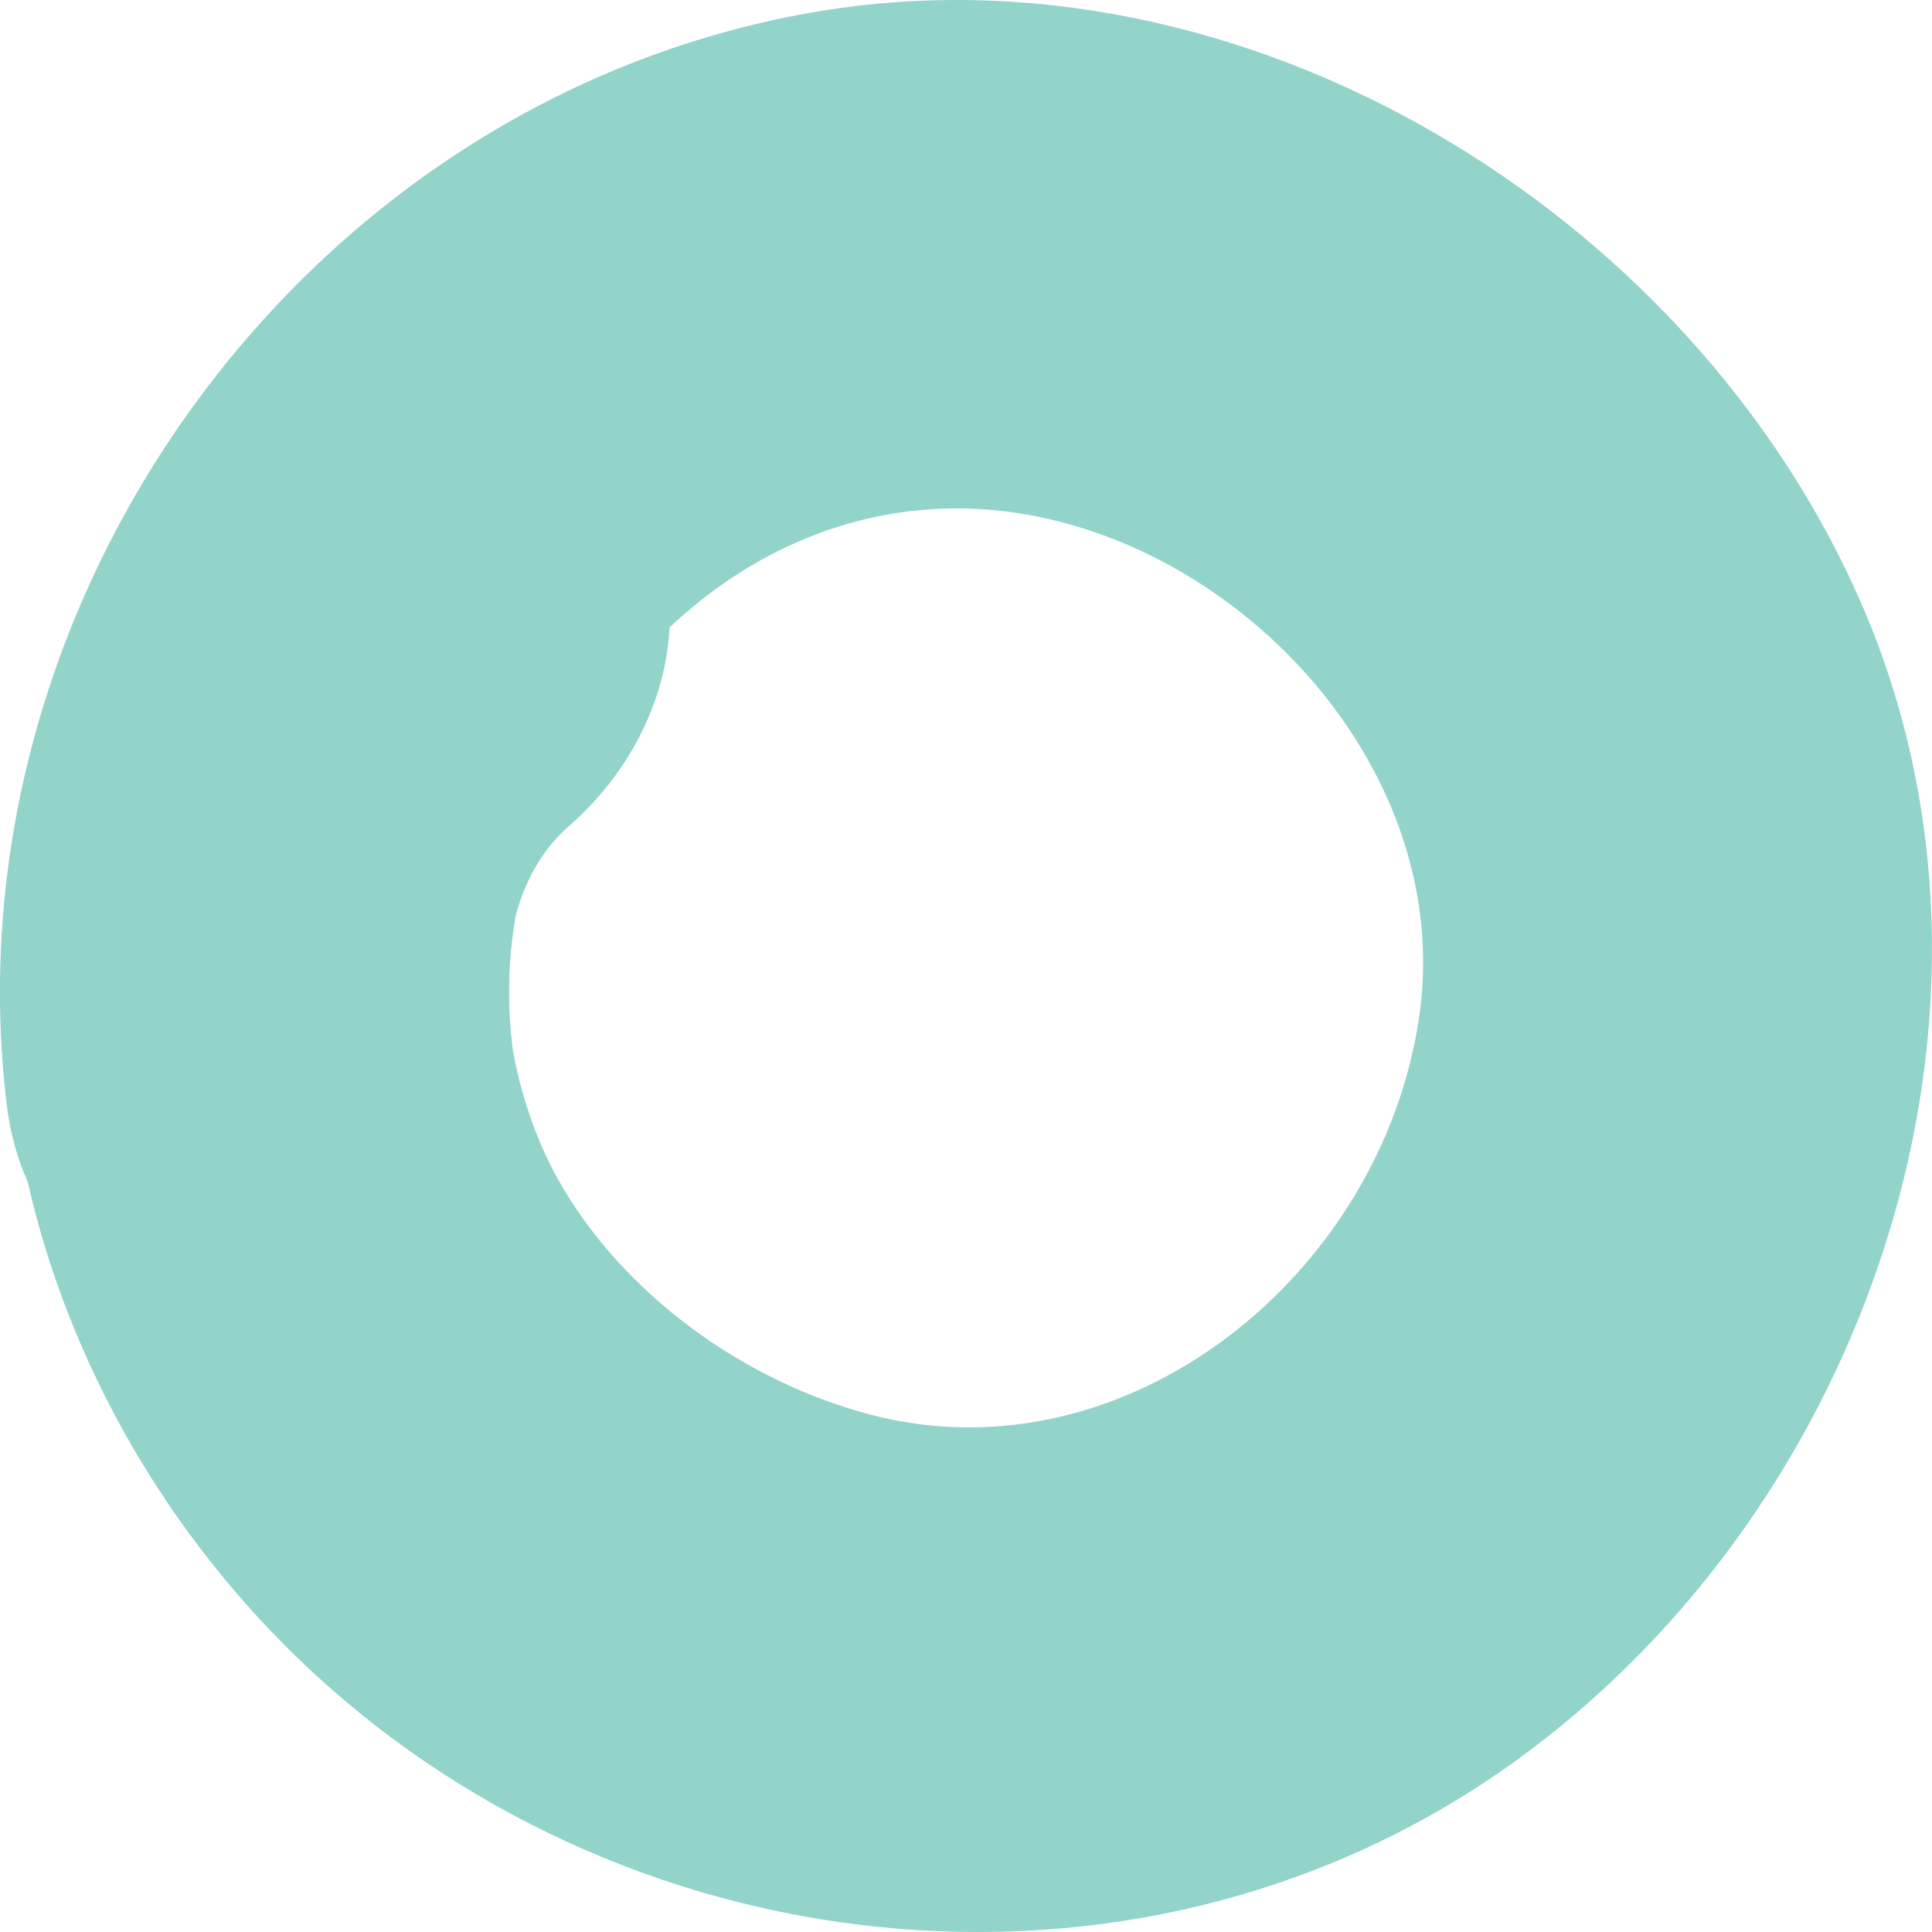
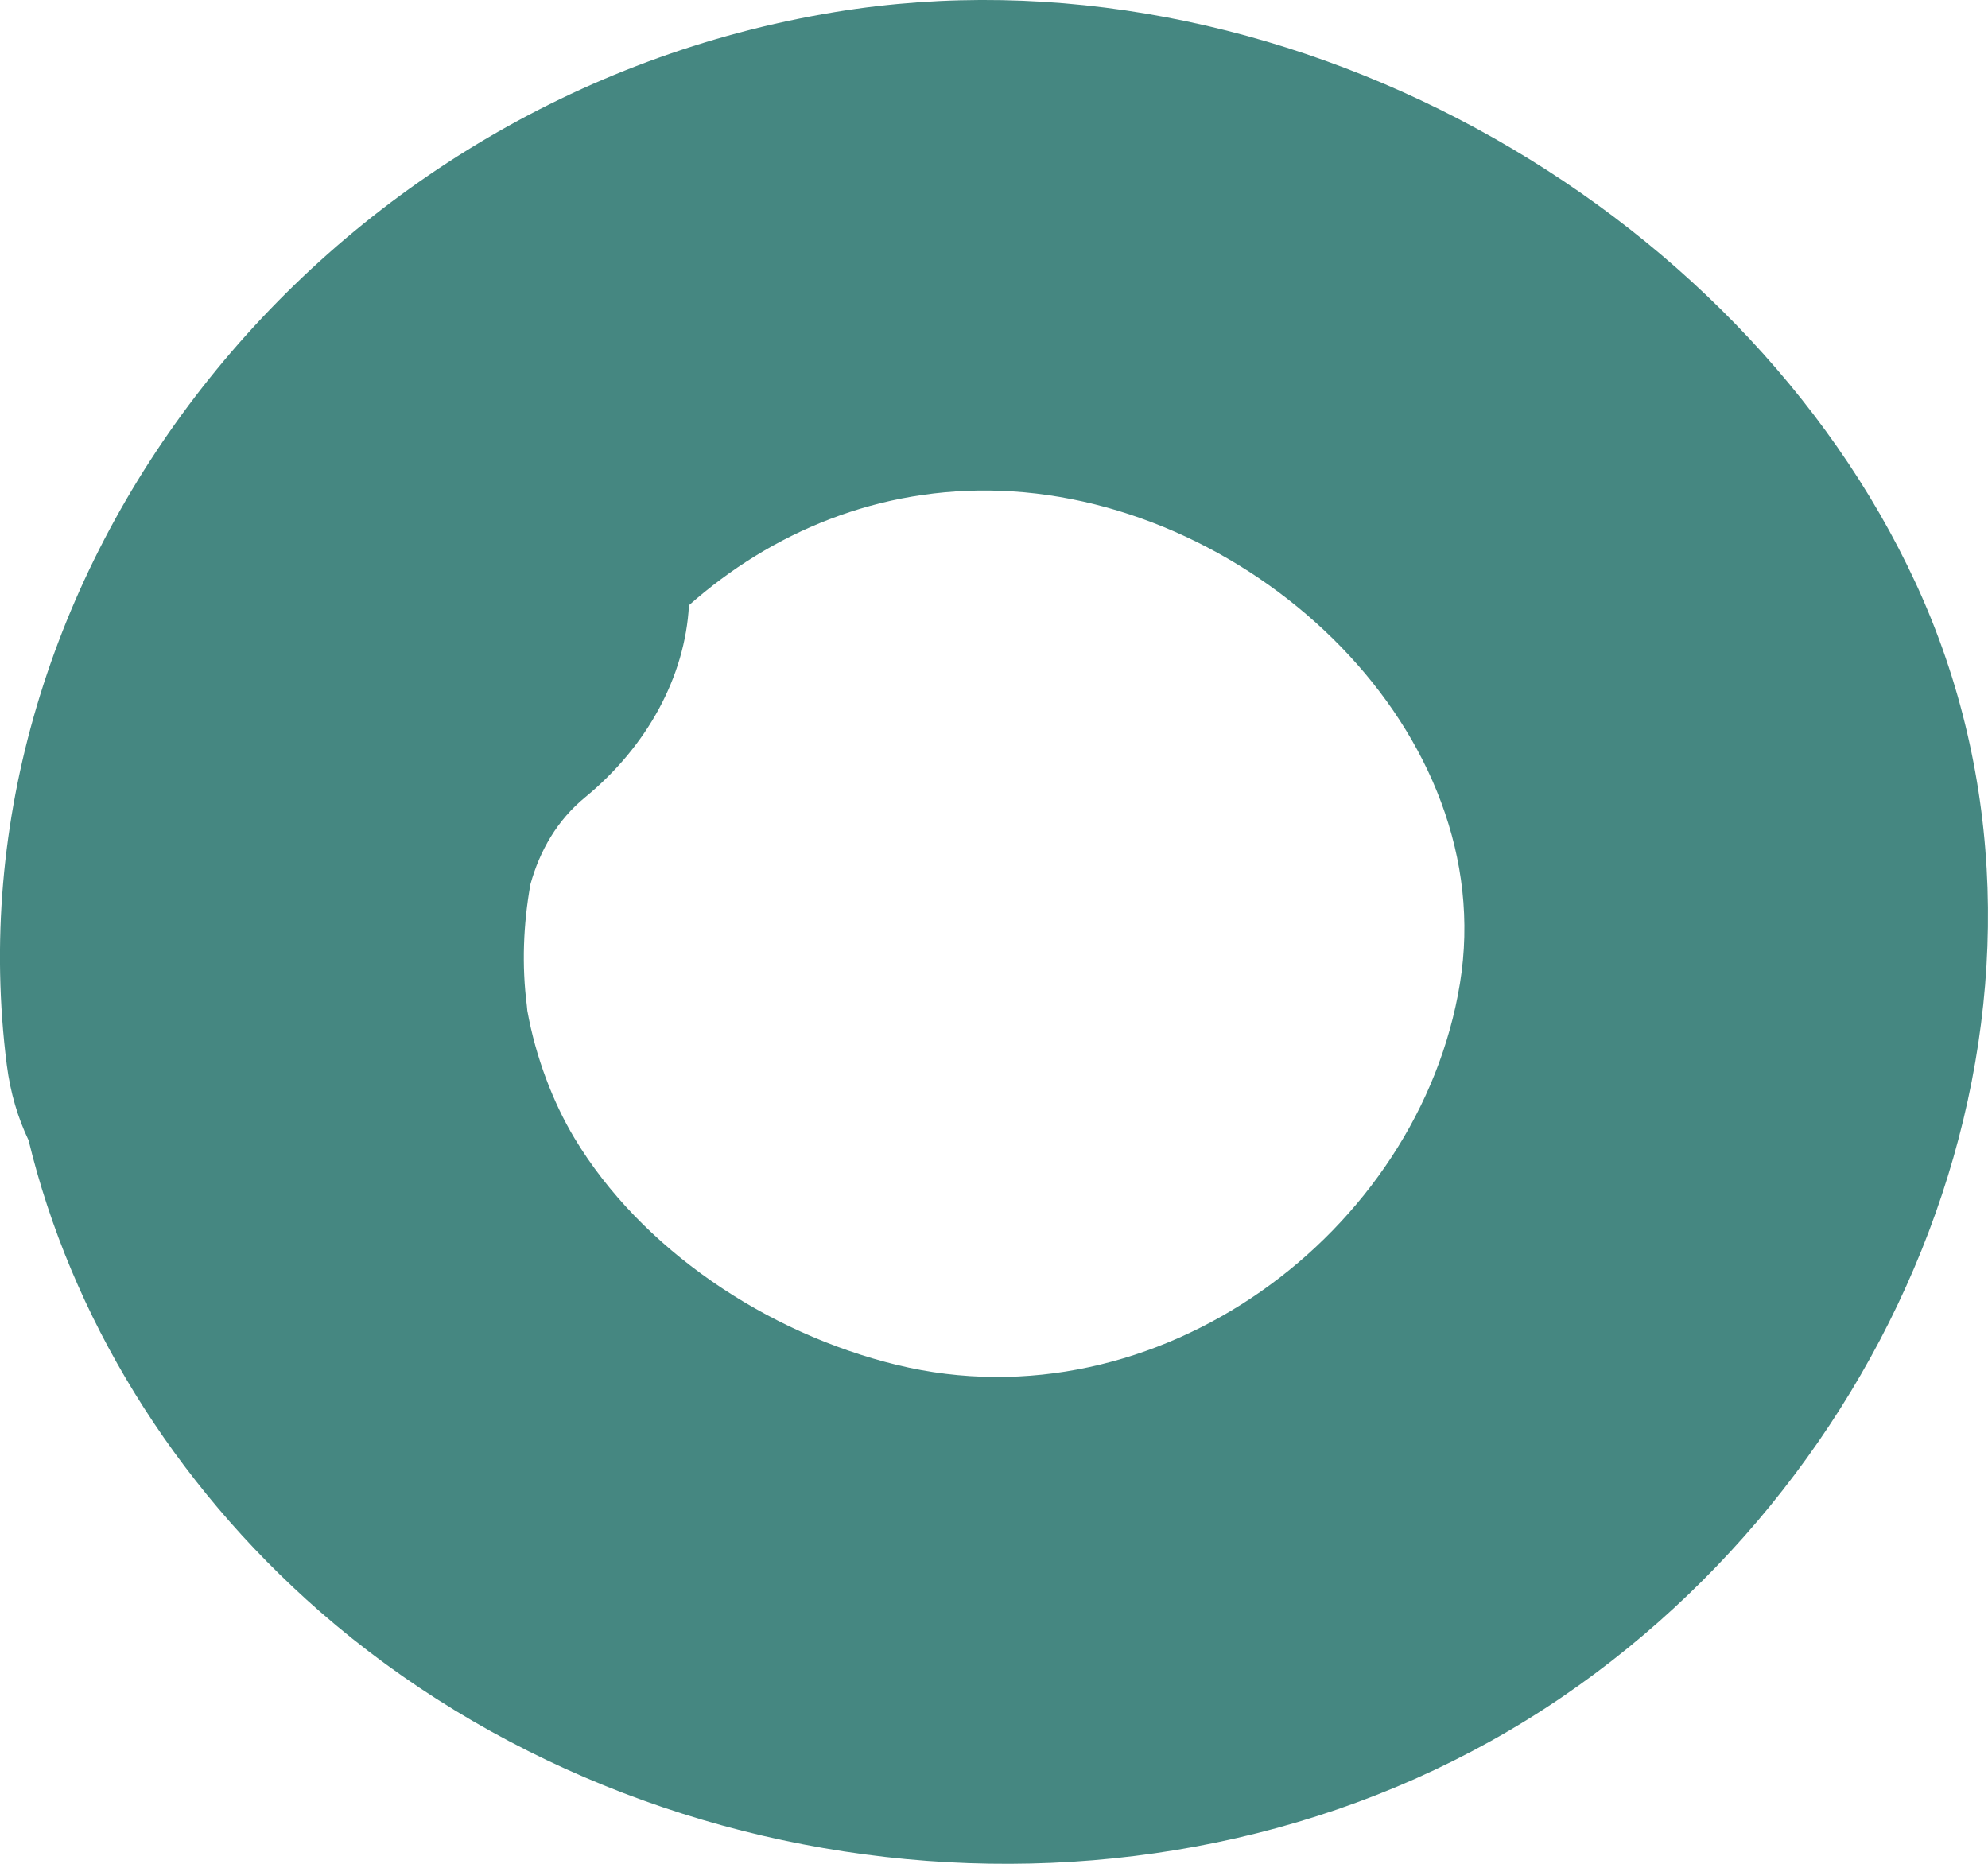
- <svg xmlns="http://www.w3.org/2000/svg" width="16" height="16" viewBox="0 0 16 16" fill="none">
-   <path d="M12.575 14.566C9.549 16.769 5.292 16.363 2.576 13.836C1.386 12.728 0.571 11.293 0.23 9.789C0.145 9.599 0.084 9.385 0.055 9.144C-0.448 4.942 2.536 0.837 6.721 0.104C10.289 -0.522 14.009 1.752 15.42 5.01C16.874 8.368 15.471 12.459 12.575 14.566ZM11.75 8.443C12.078 6.298 10.104 4.295 8.054 4.213C7.076 4.175 6.208 4.57 5.545 5.196C5.514 5.81 5.207 6.408 4.71 6.843C4.483 7.042 4.344 7.303 4.269 7.591C4.211 7.938 4.199 8.288 4.24 8.631C4.242 8.647 4.242 8.661 4.244 8.676C4.312 9.08 4.453 9.468 4.623 9.77C5.158 10.72 6.166 11.445 7.219 11.718C9.315 12.261 11.423 10.584 11.75 8.443Z" fill="#92D3CA" />
+ <svg xmlns="http://www.w3.org/2000/svg" width="16" height="15" viewBox="0 0 16 15" fill="none">
+   <path d="M12.575 13.656C9.549 15.721 5.292 15.34 2.576 12.971C1.386 11.932 0.571 10.587 0.23 9.177C0.145 8.999 0.084 8.798 0.055 8.573C-0.448 4.633 2.536 0.785 6.721 0.097C10.289 -0.489 14.009 1.643 15.42 4.697C16.874 7.845 15.471 11.68 12.575 13.656ZM11.75 7.915C12.078 5.904 10.104 4.026 8.054 3.95C7.076 3.914 6.208 4.284 5.545 4.871C5.514 5.447 5.207 6.008 4.71 6.416C4.483 6.602 4.344 6.847 4.269 7.117C4.211 7.442 4.199 7.77 4.24 8.092C4.242 8.106 4.242 8.12 4.244 8.134C4.312 8.512 4.453 8.876 4.623 9.159C5.158 10.05 6.166 10.729 7.219 10.985C9.315 11.495 11.423 9.922 11.75 7.915Z" fill="#458781" />
</svg>
